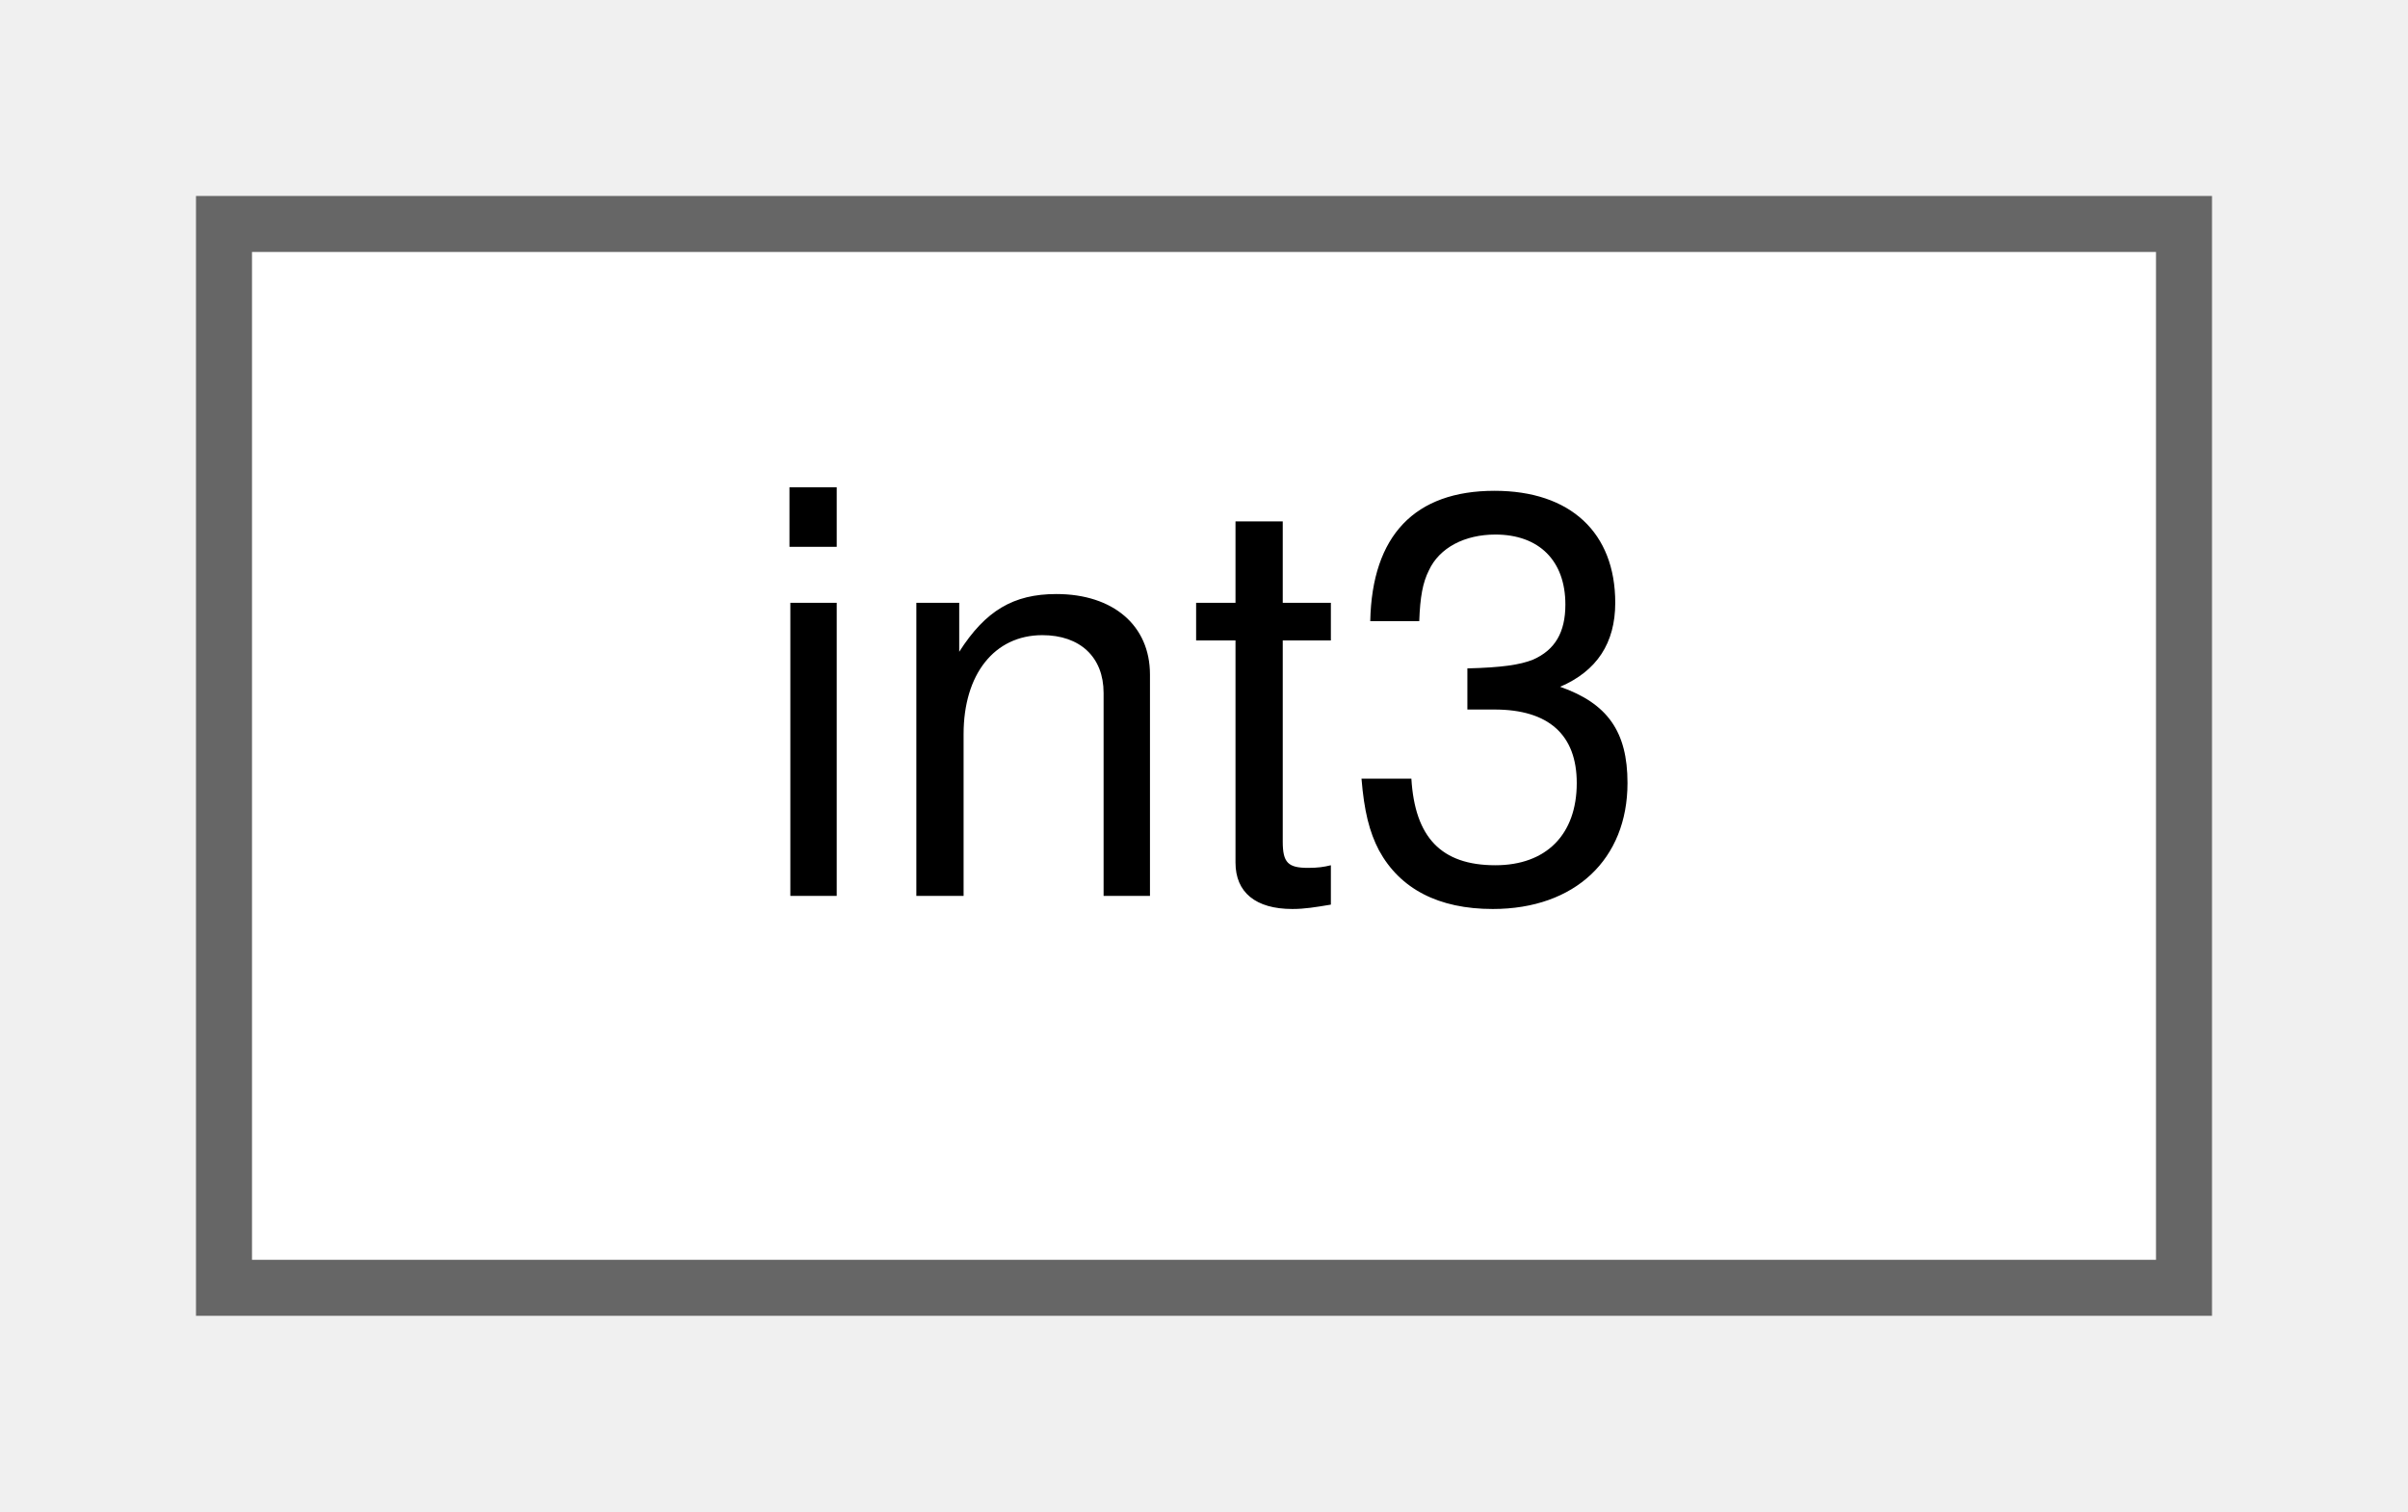
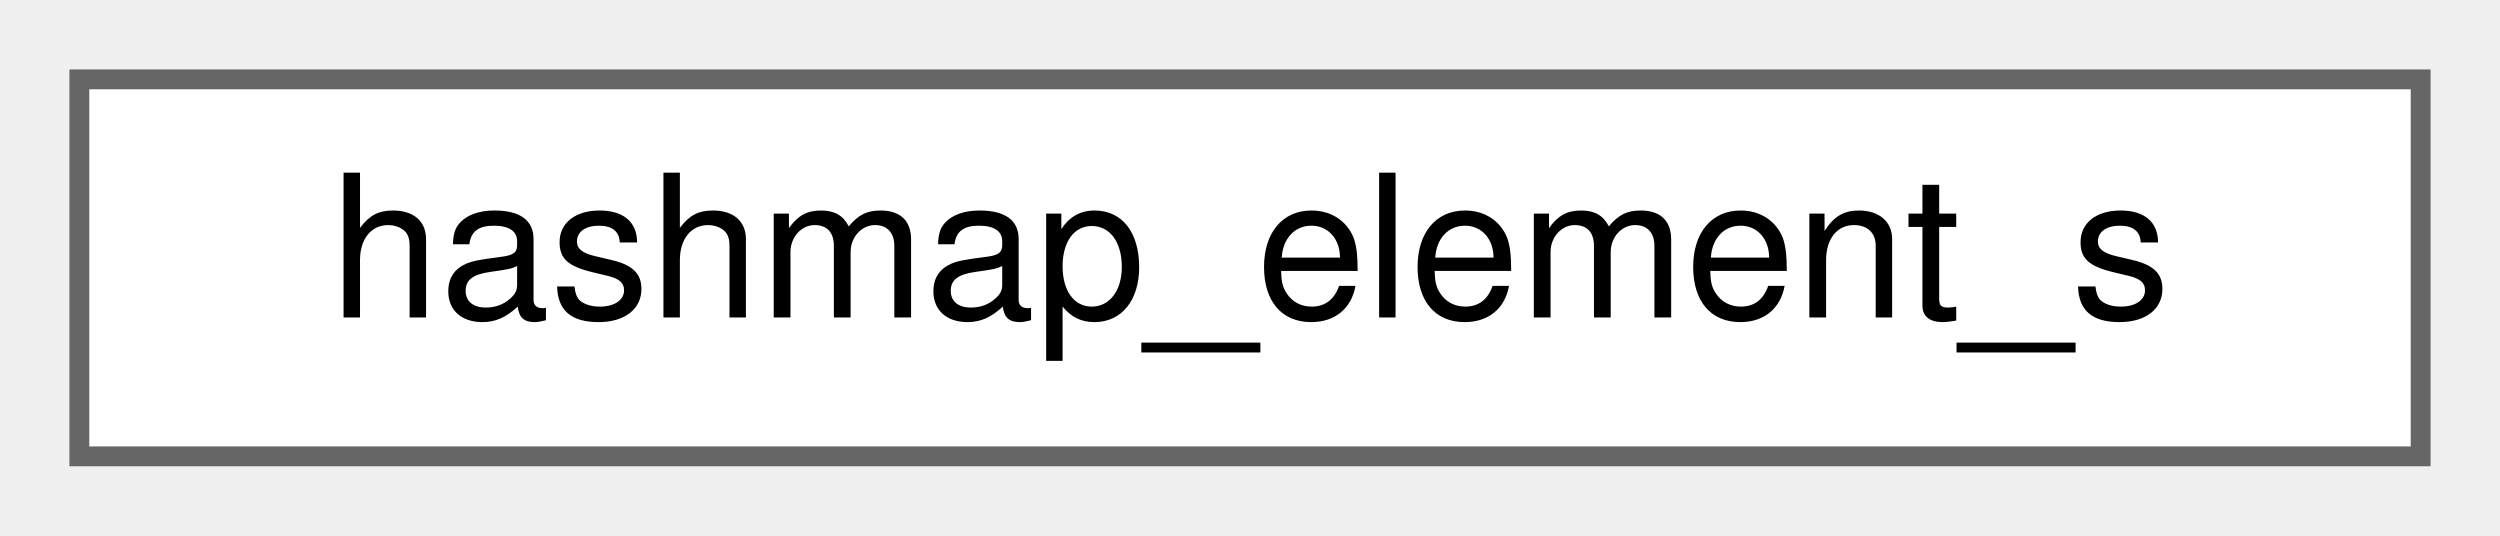
- <svg xmlns="http://www.w3.org/2000/svg" xmlns:xlink="http://www.w3.org/1999/xlink" width="43pt" height="27pt" viewBox="0.00 0.00 43.00 27.00">
+ <svg xmlns="http://www.w3.org/2000/svg" xmlns:xlink="http://www.w3.org/1999/xlink" width="126pt" height="27pt" viewBox="0.00 0.00 126.00 27.00">
  <g id="graph0" class="graph" transform="scale(1 1) rotate(0) translate(4 23)">
    <g id="Node000000" class="node">
      <g id="a_Node000000">
-         <a xlink:href="structint3.html" target="_top" xlink:title=" ">
-           <polygon fill="white" stroke="#666666" points="35,-19 0,-19 0,0 35,0 35,-19" />
-           <text text-anchor="middle" x="17.5" y="-7" font-family="Helvetica,sans-Serif" font-size="10.00">int3</text>
+         <a xlink:href="structhashmap__element__s.html" target="_top" xlink:title=" ">
+           <polygon fill="white" stroke="#666666" points="118,-19 0,-19 0,0 118,0 118,-19" />
+           <text text-anchor="middle" x="59" y="-7" font-family="Helvetica,sans-Serif" font-size="10.00">hashmap_element_s</text>
        </a>
      </g>
    </g>
  </g>
</svg>
